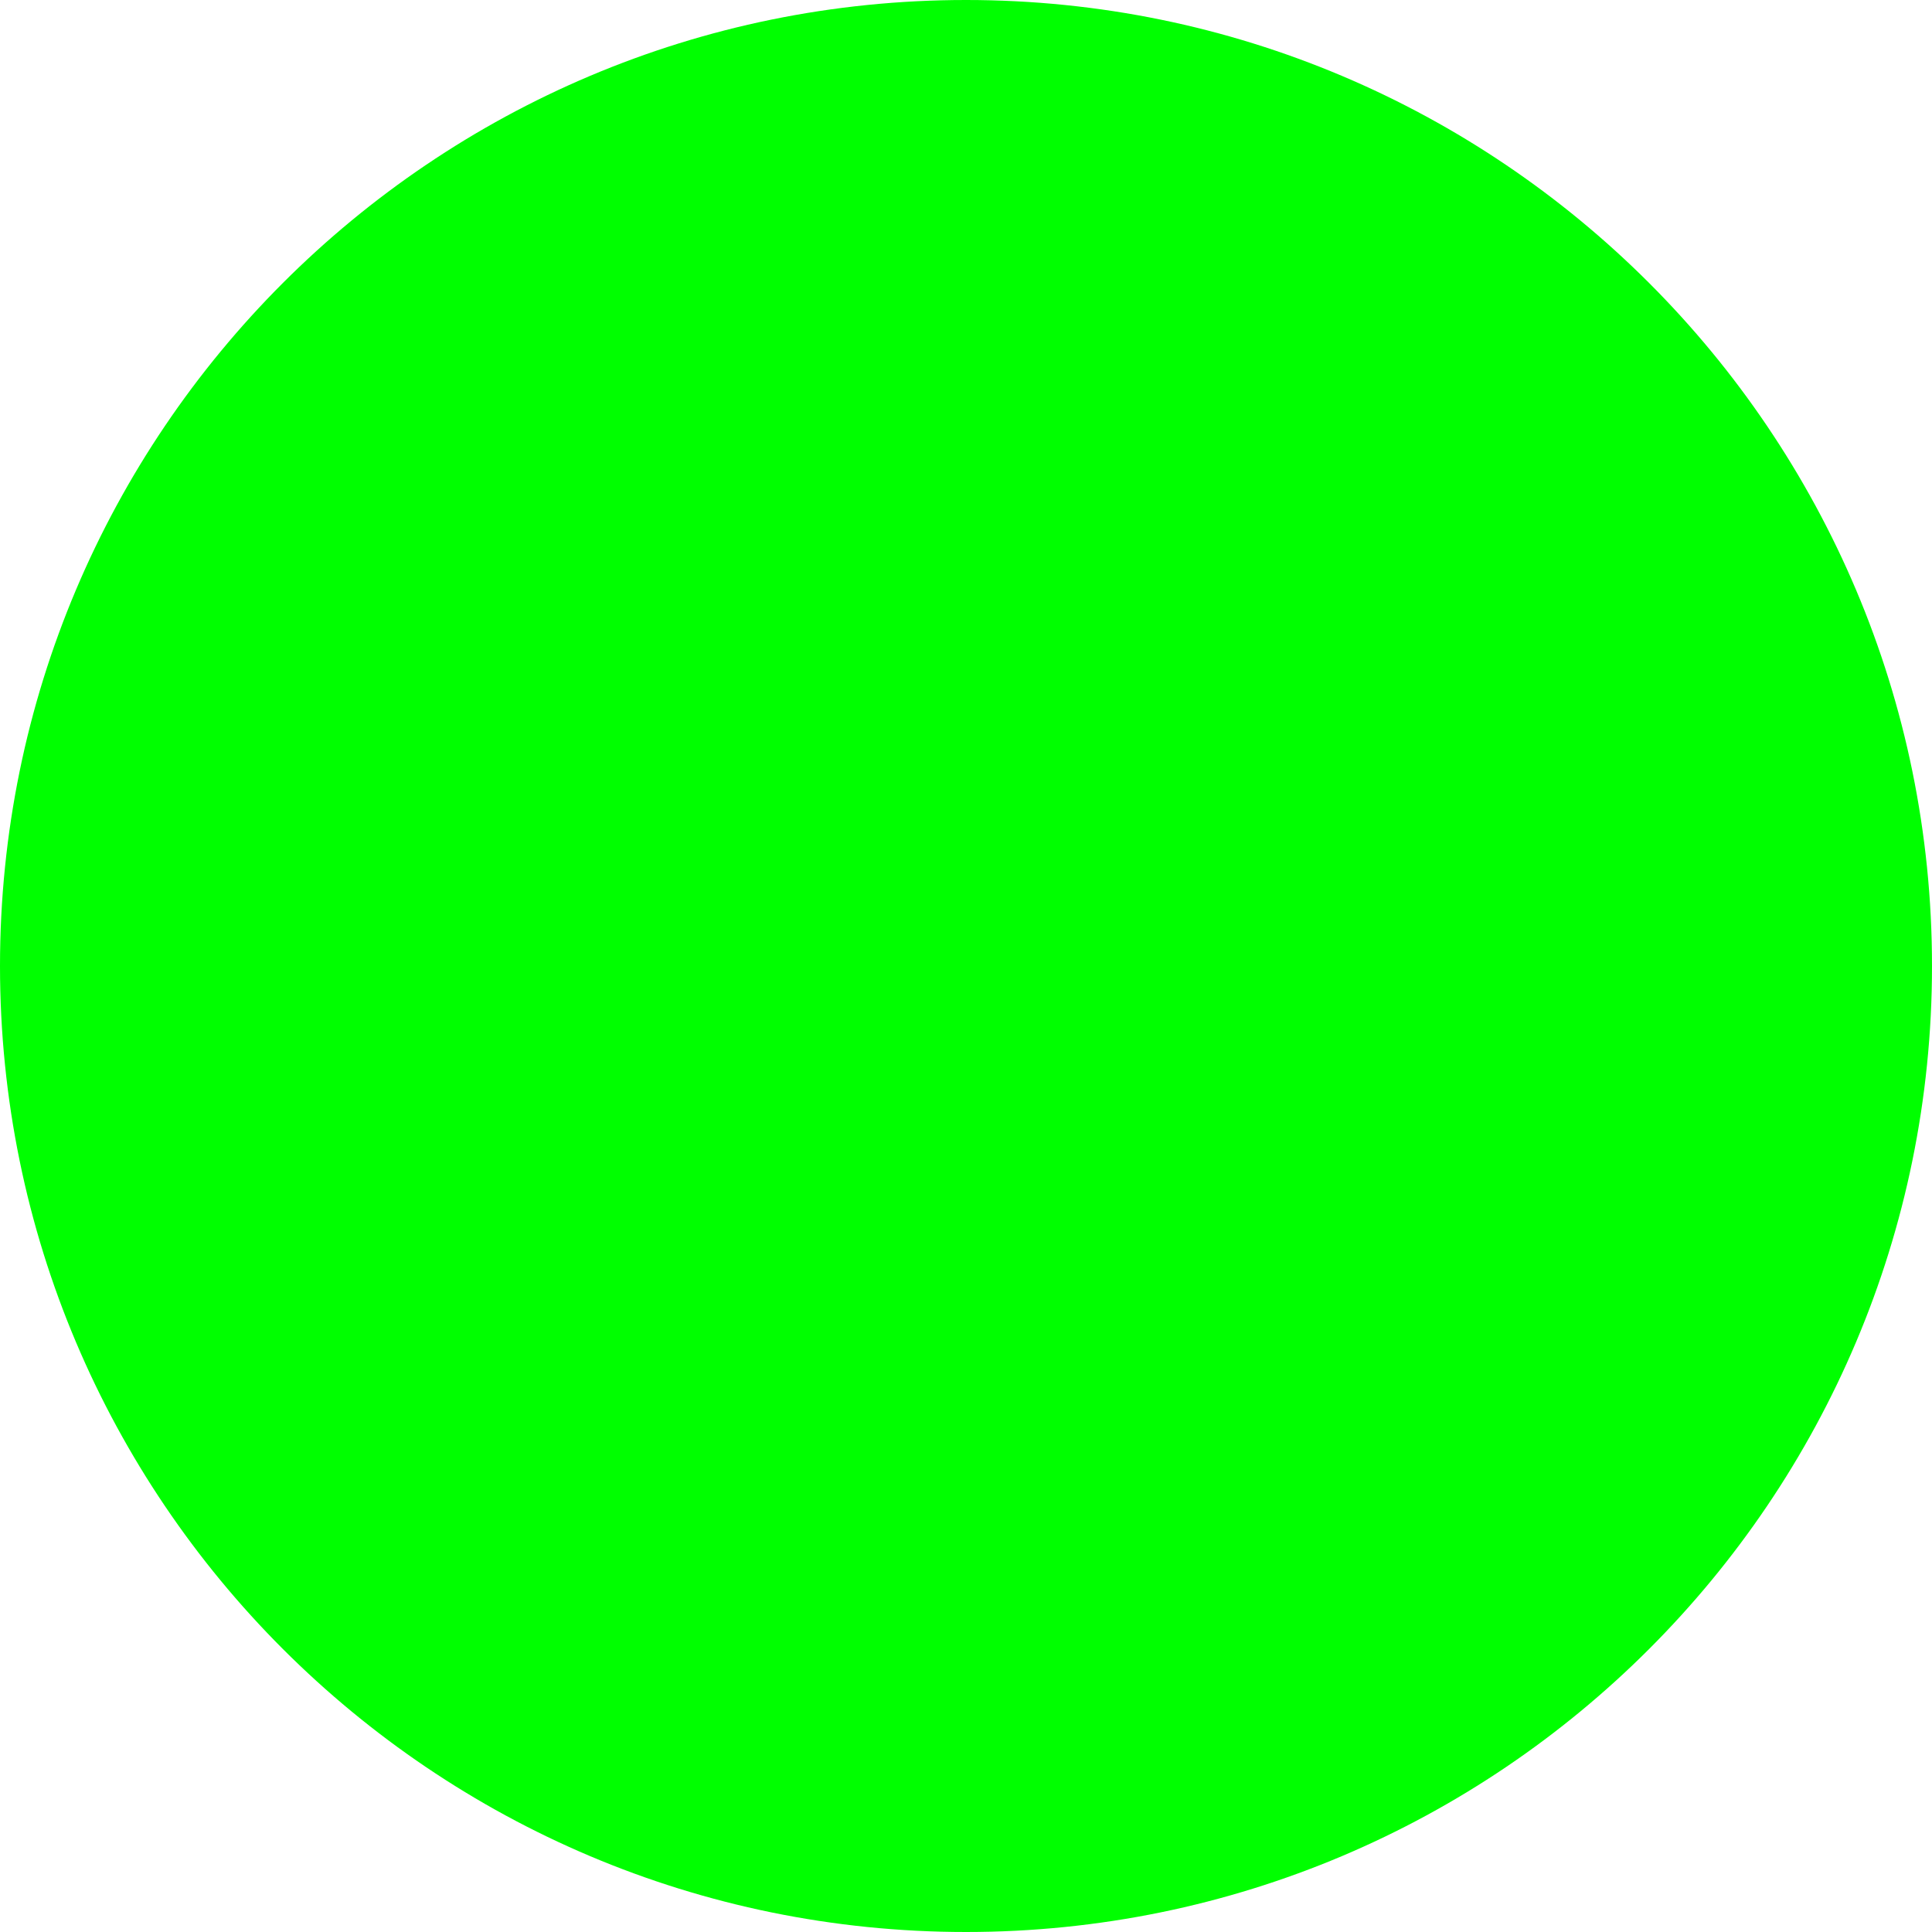
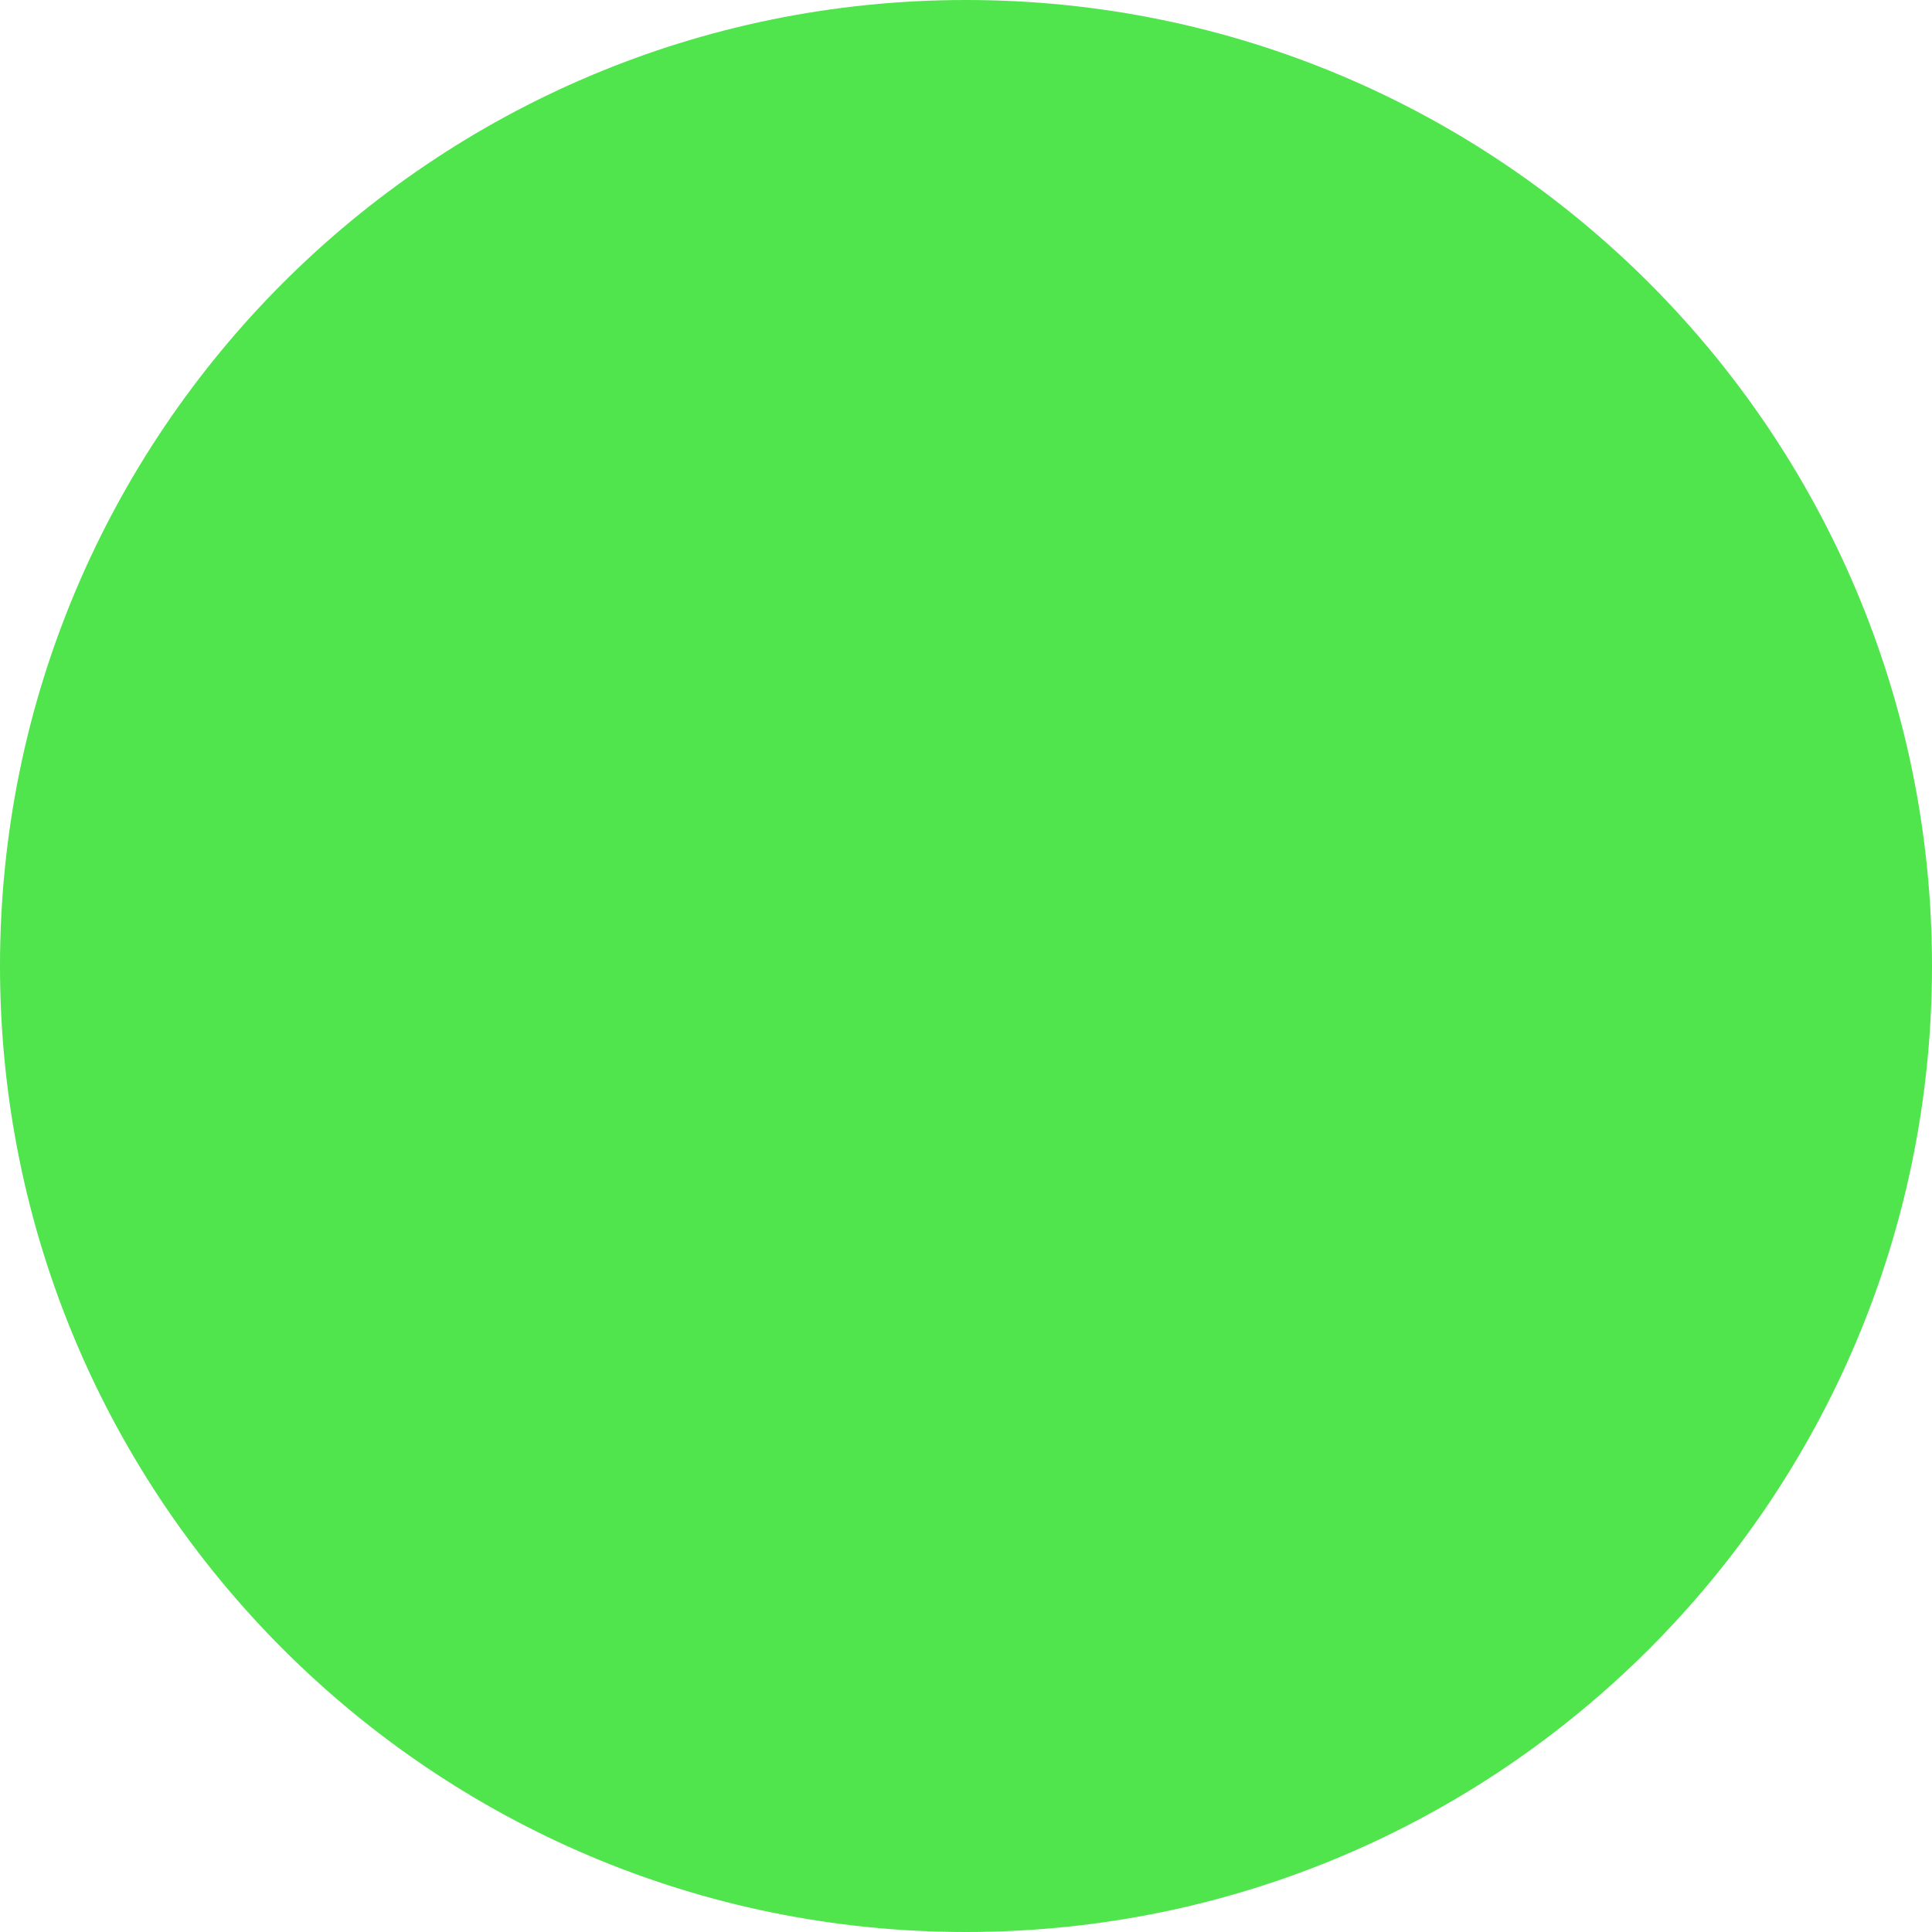
<svg xmlns="http://www.w3.org/2000/svg" version="1.1" id="Слой_1" x="0px" y="0px" viewBox="0 0 8 8" style="enable-background:new 0 0 8 8;" xml:space="preserve">
  <style type="text/css">
- 	.st0{fill:#00FF00;}
+ 	.st0{fill:#50e44d;}
</style>
  <g>
    <circle class="st0" cx="4" cy="4" r="4" />
  </g>
</svg>
